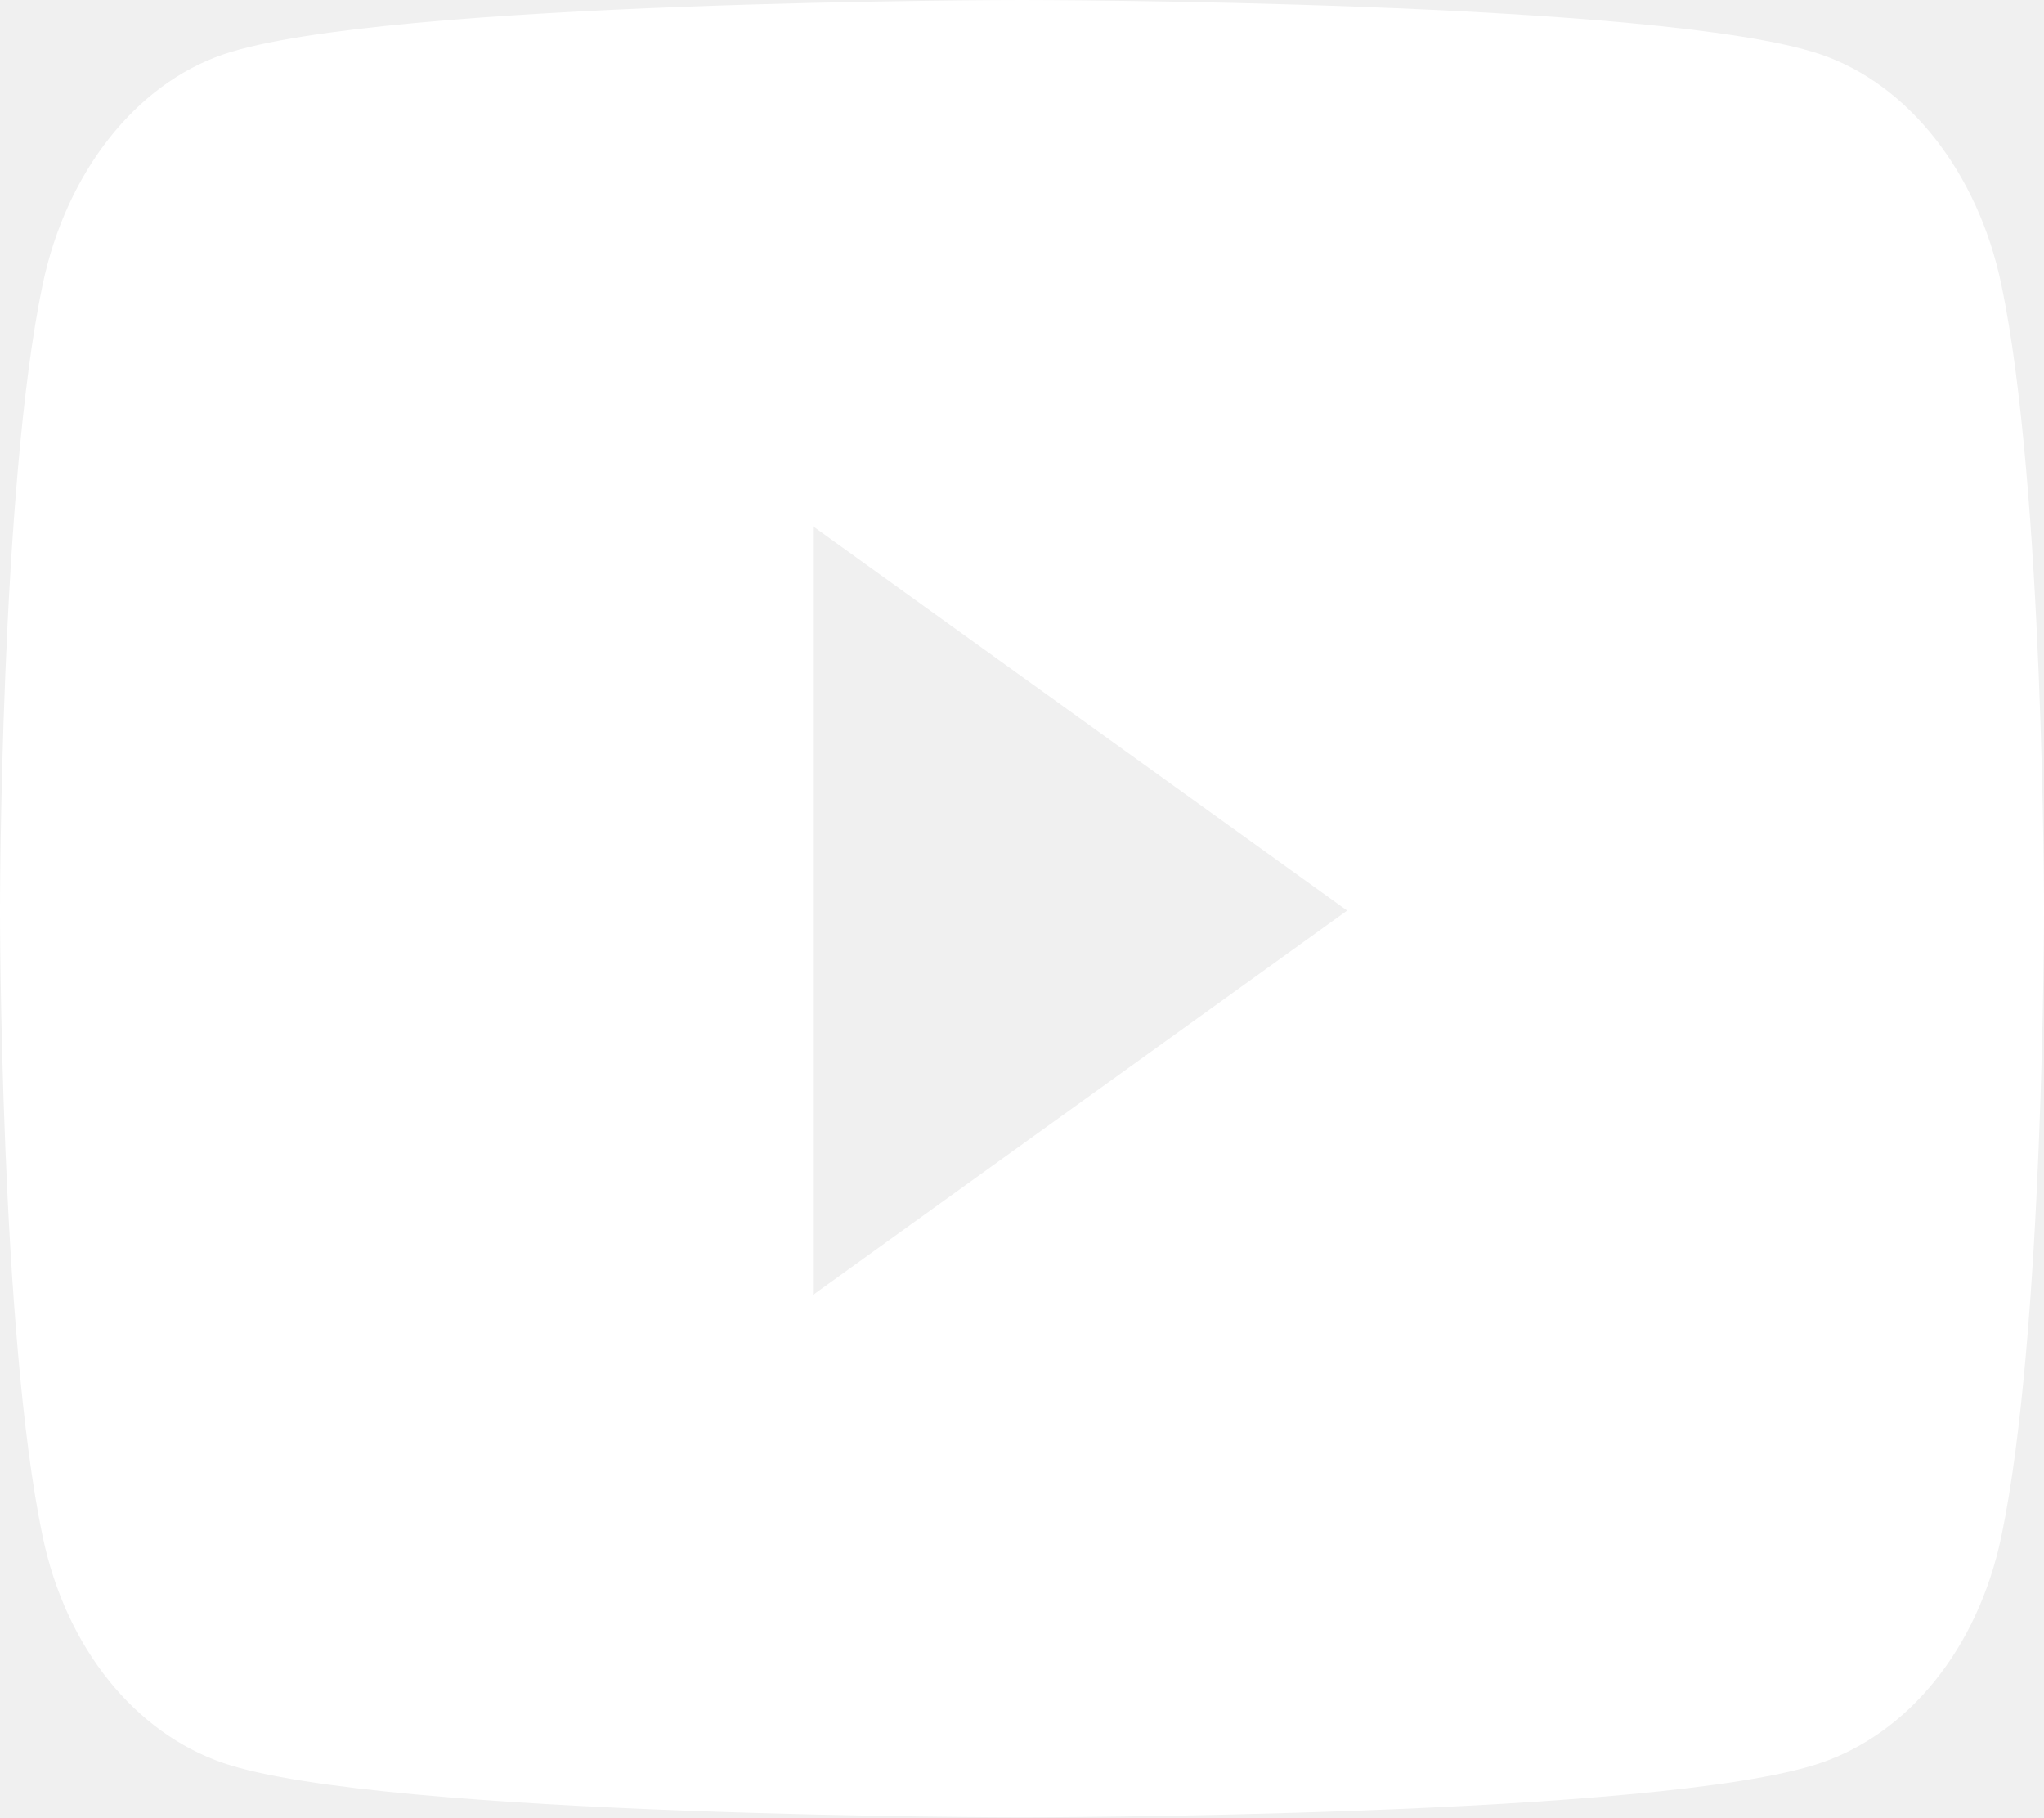
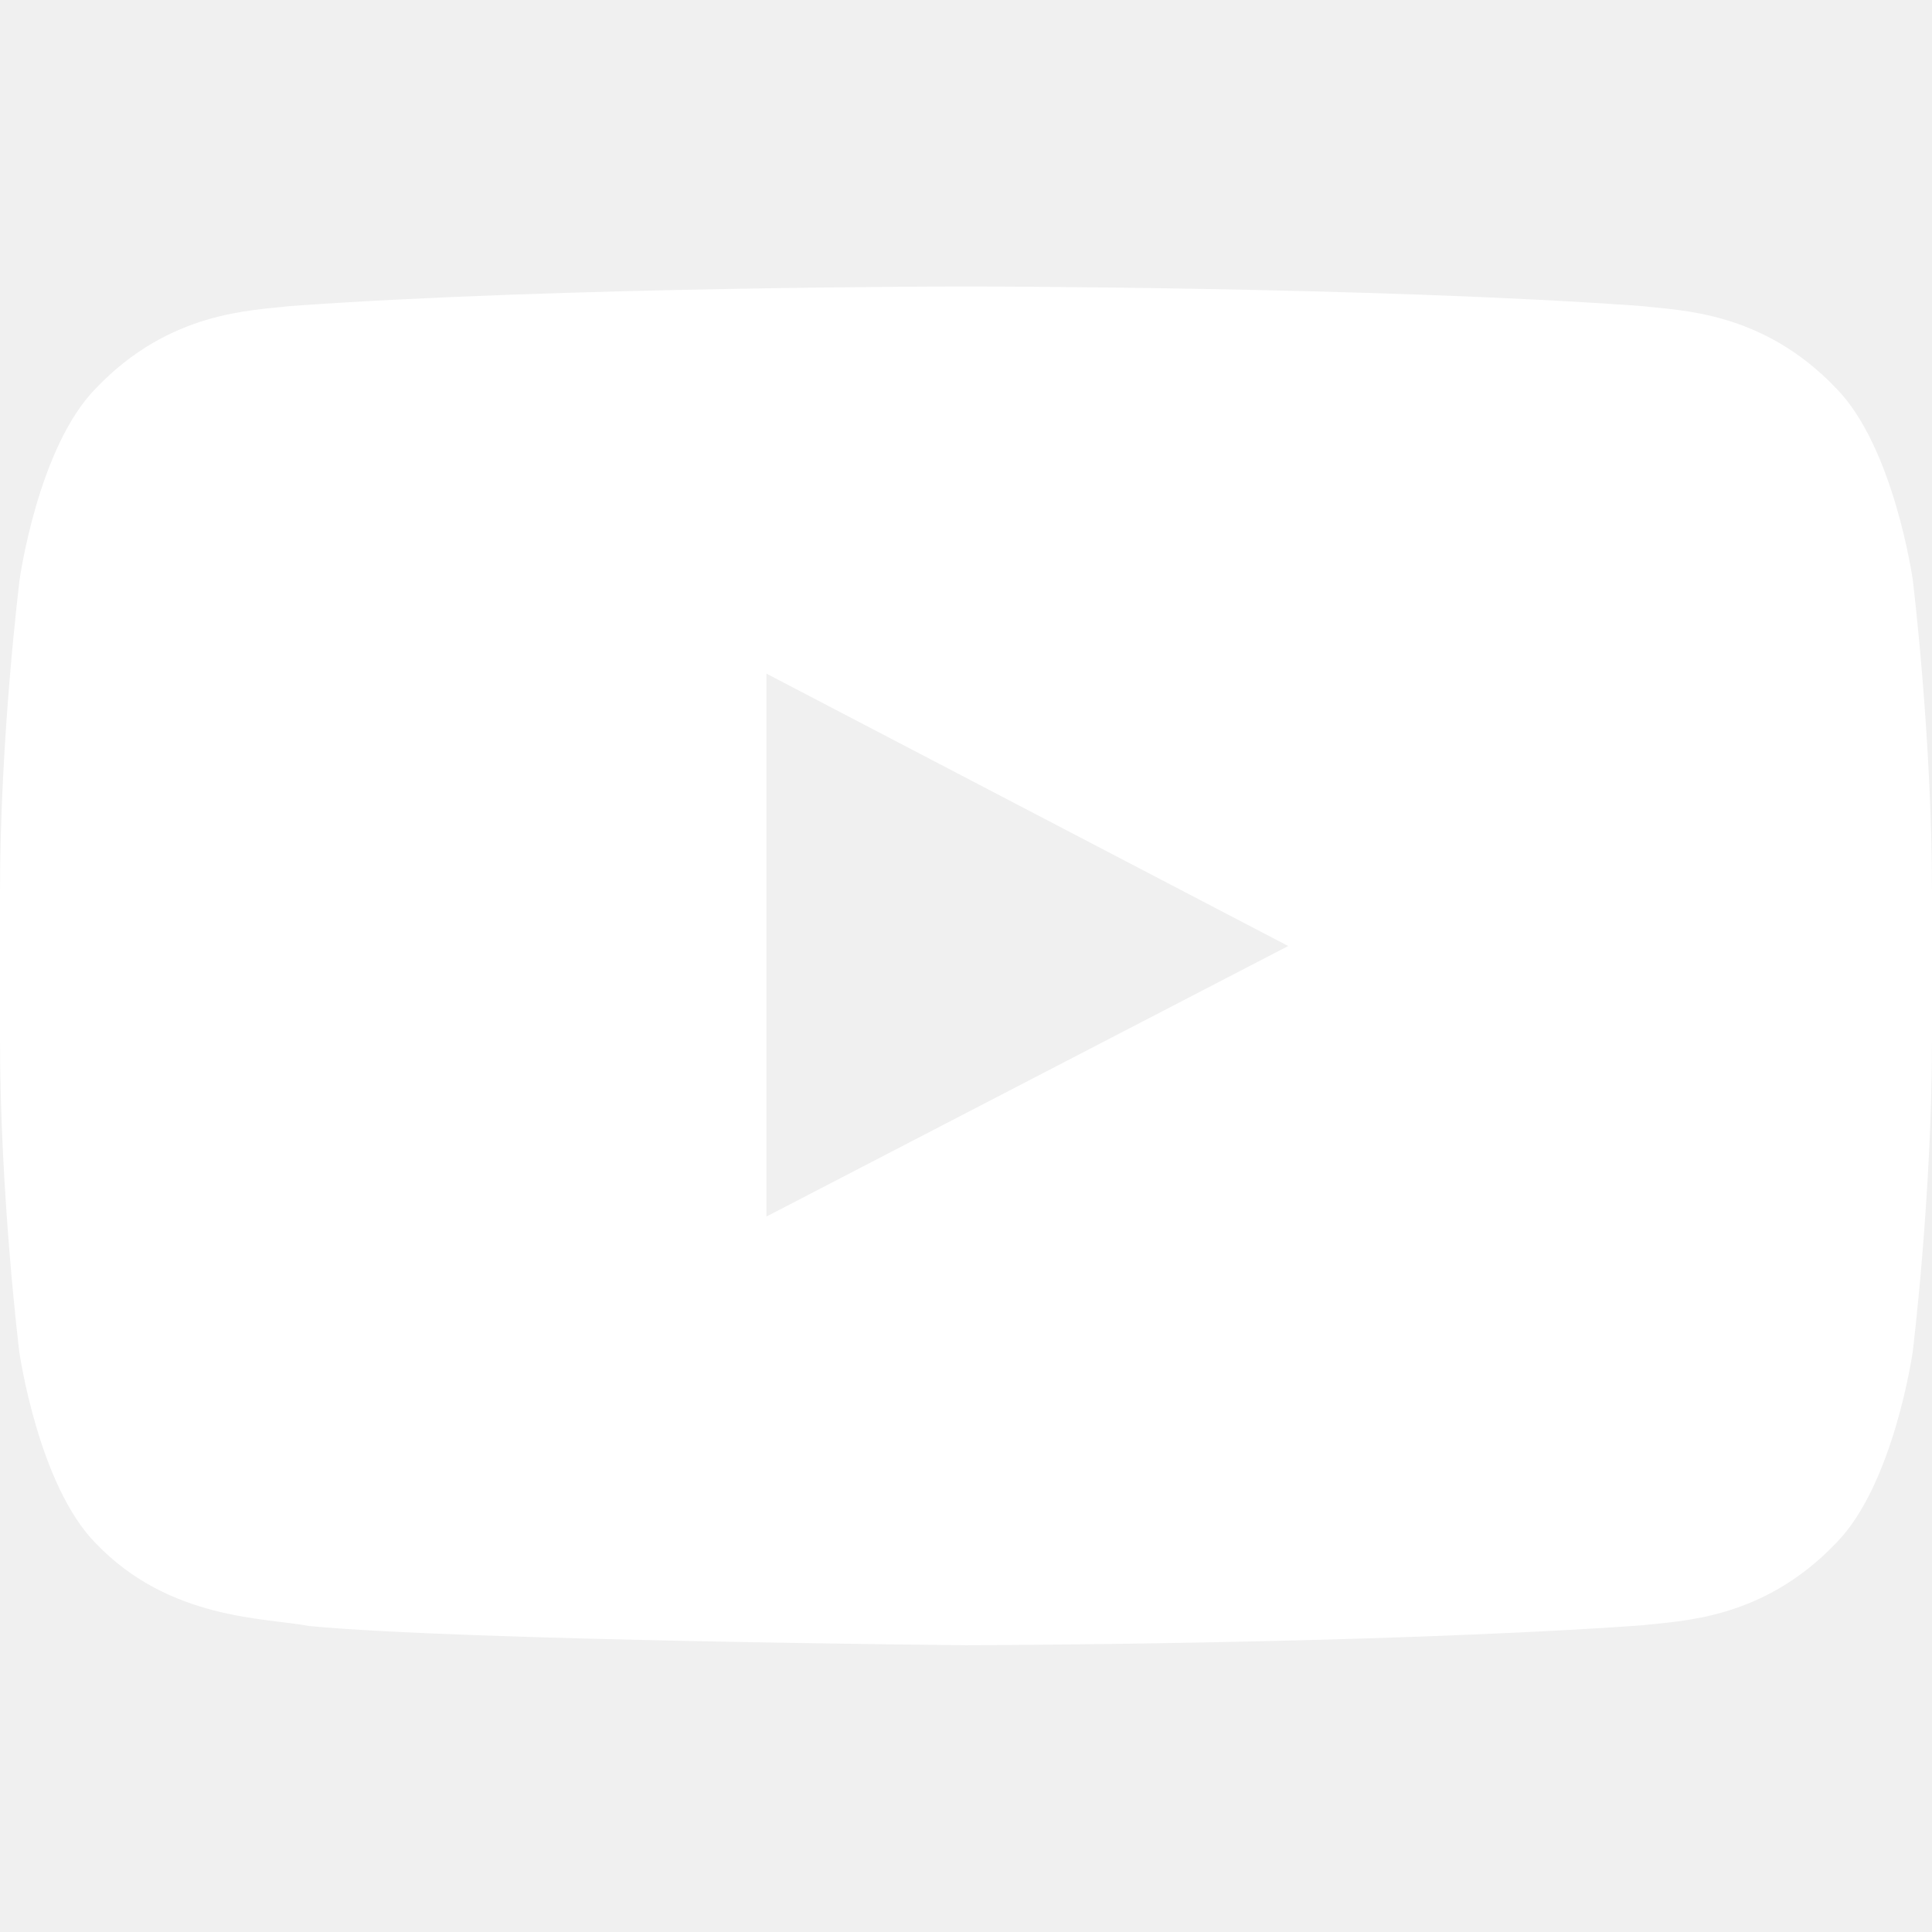
- <svg xmlns="http://www.w3.org/2000/svg" width="27" height="24" fill="none">
-   <g clip-path="url(#a)">
-     <path d="M26.436 3.755c-.31-1.478-1.226-2.642-2.387-3.037C21.943 0 13.5 0 13.5 0S5.057 0 2.951.718C1.79 1.113.875 2.278.564 3.755 0 6.435 0 12.025 0 12.025s0 5.59.564 8.268c.31 1.479 1.226 2.594 2.387 2.99C5.057 24 13.5 24 13.5 24s8.443 0 10.549-.718c1.161-.395 2.076-1.51 2.387-2.989.564-2.679.564-8.269.564-8.269s0-5.59-.564-8.269zM10.739 17.1V6.95l7.056 5.075L10.74 17.1z" fill="#fff" />
-   </g>
-   <defs>
-     <clipPath id="a">
-       <path fill="#fff" d="M0 0H27V24H0z" />
-     </clipPath>
-   </defs>
+ <svg xmlns="http://www.w3.org/2000/svg" width="32" height="32" fill="none">
+   <path d="M31.681 9.6s-.312-2.206-1.275-3.175C29.188 5.15 27.825 5.145 27.2 5.07c-4.475-.325-11.194-.325-11.194-.325h-.012s-6.719 0-11.194.325c-.625.075-1.987.081-3.206 1.356C.63 7.395.325 9.6.325 9.6S0 12.194 0 14.782v2.425c0 2.587.319 5.18.319 5.18s.312 2.207 1.268 3.176c1.22 1.275 2.82 1.231 3.532 1.369C7.68 27.175 16 27.25 16 27.25s6.725-.012 11.2-.33c.625-.076 1.988-.082 3.206-1.357.963-.969 1.275-3.175 1.275-3.175S32 19.8 32 17.207v-2.425c0-2.588-.319-5.182-.319-5.182zM12.694 20.15v-8.993l8.643 4.512-8.643 4.481z" fill="#fff" />
</svg>
